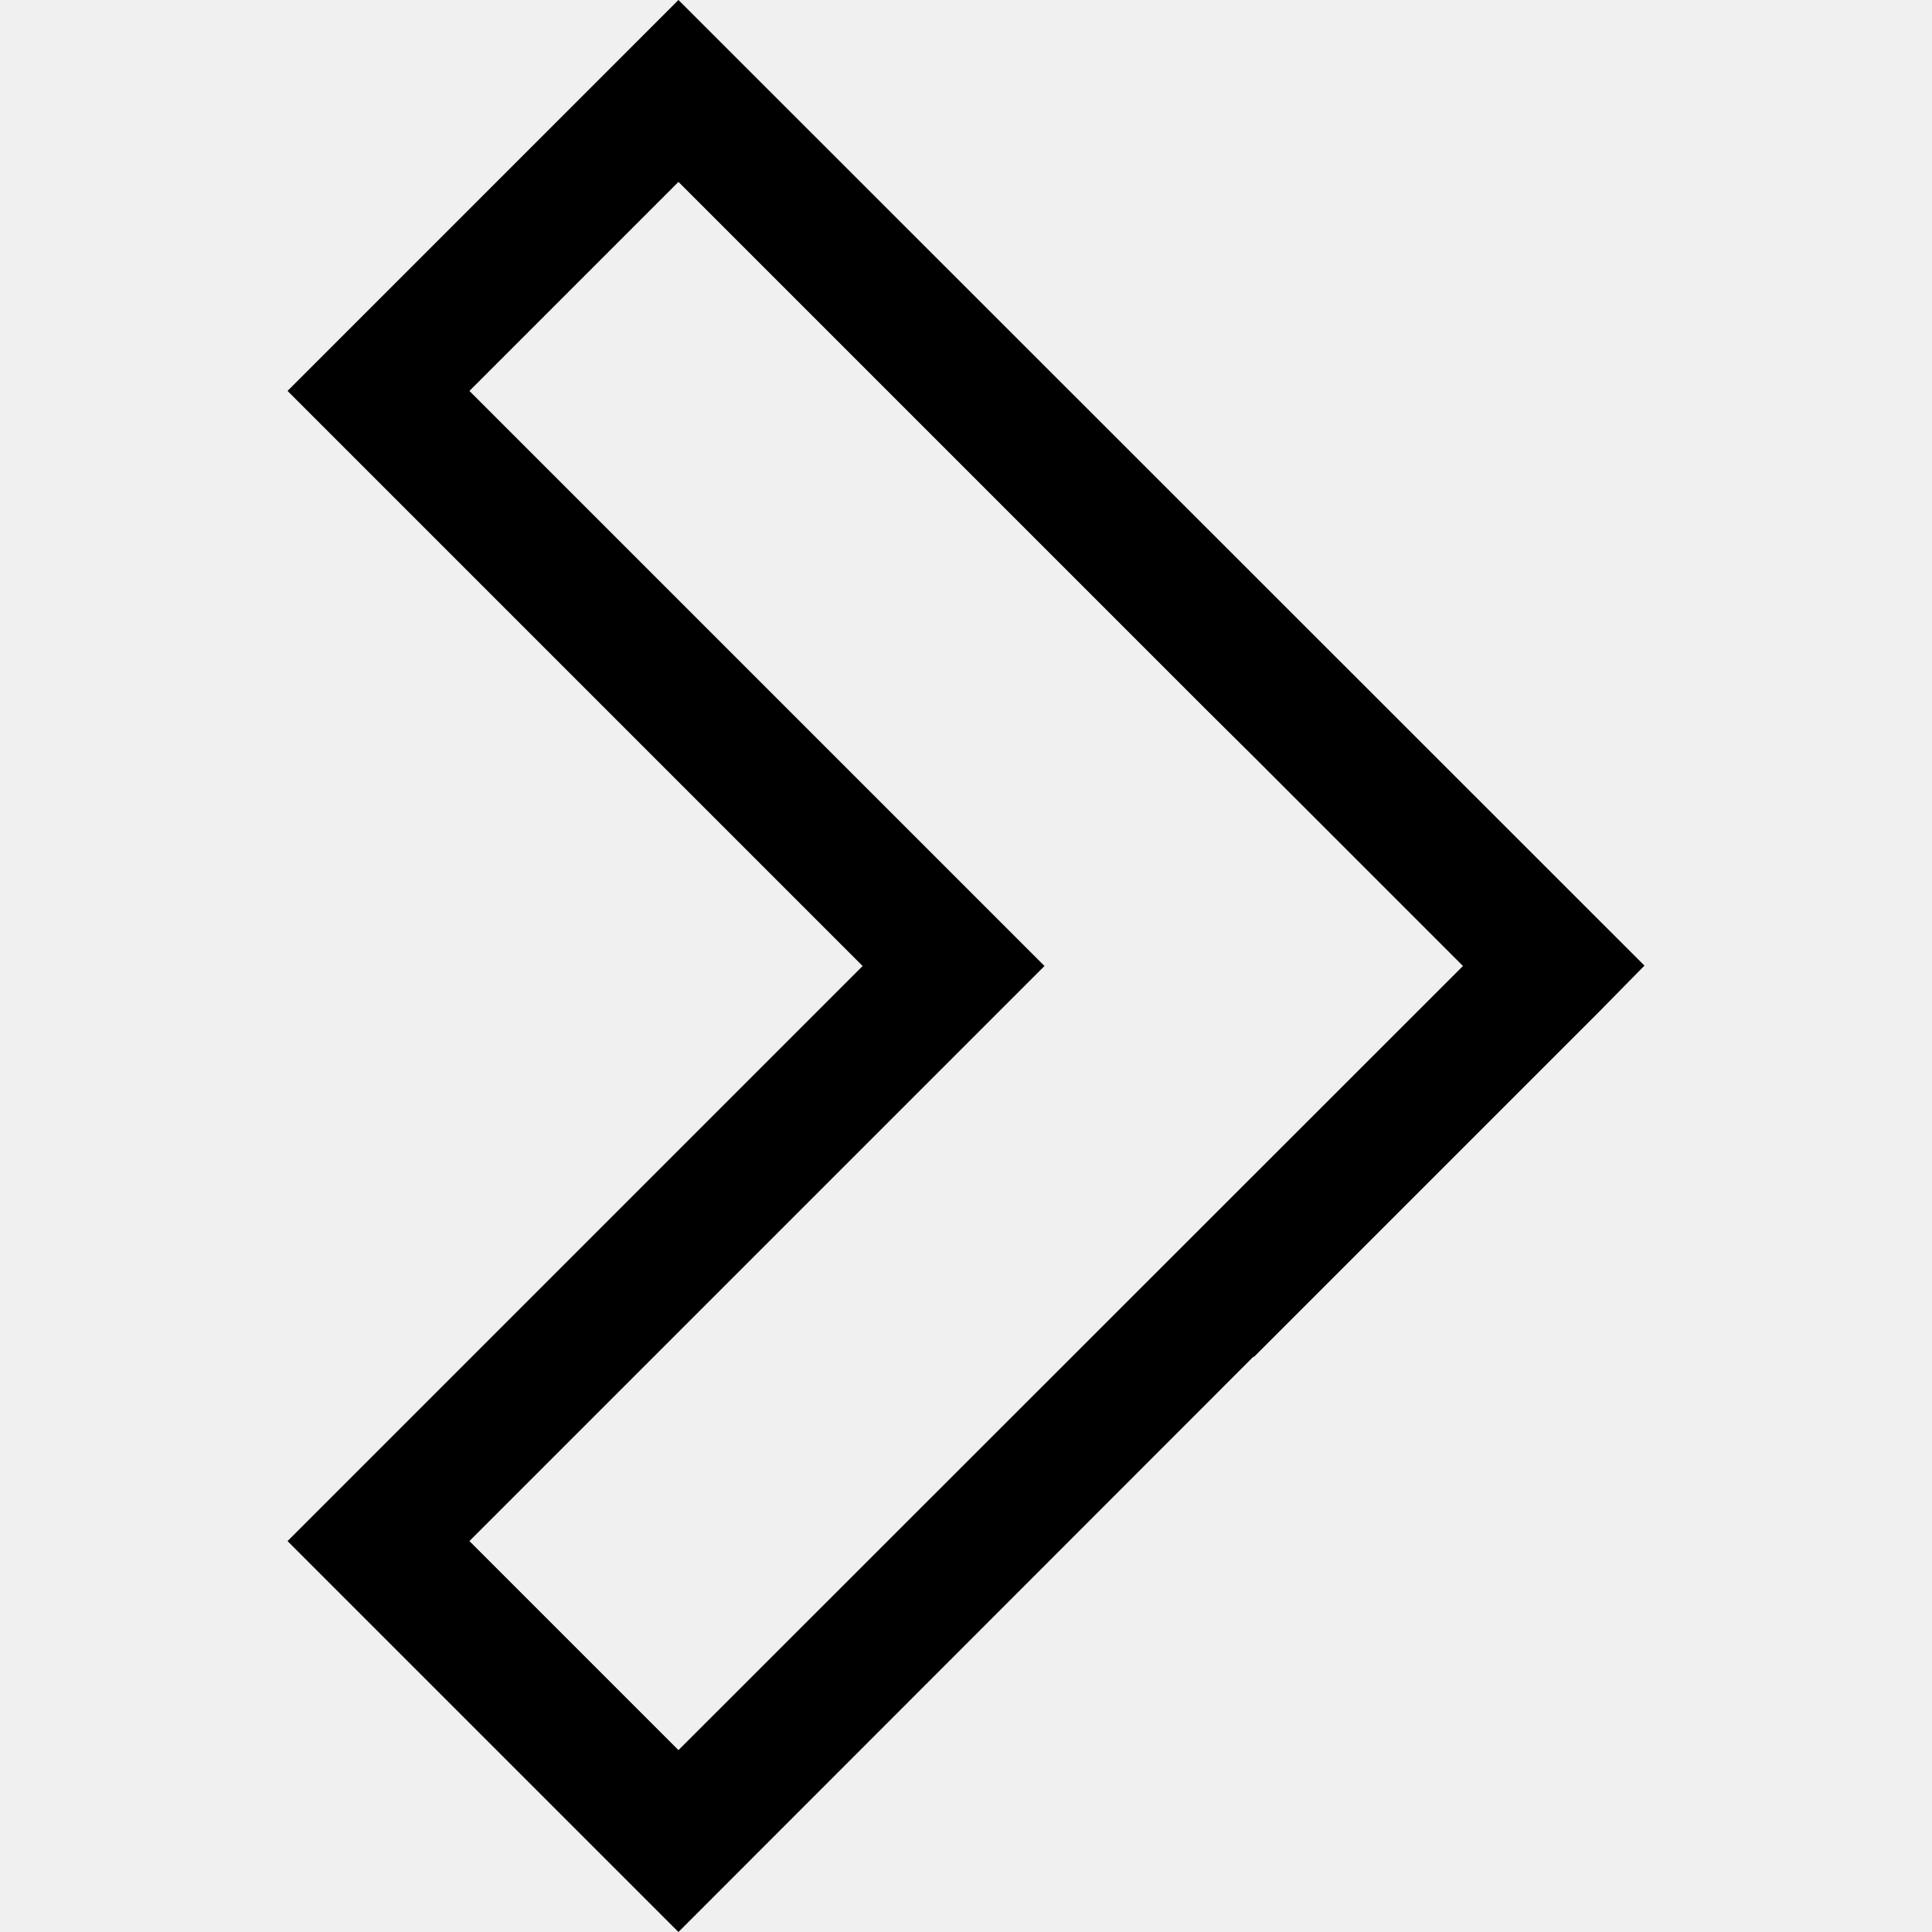
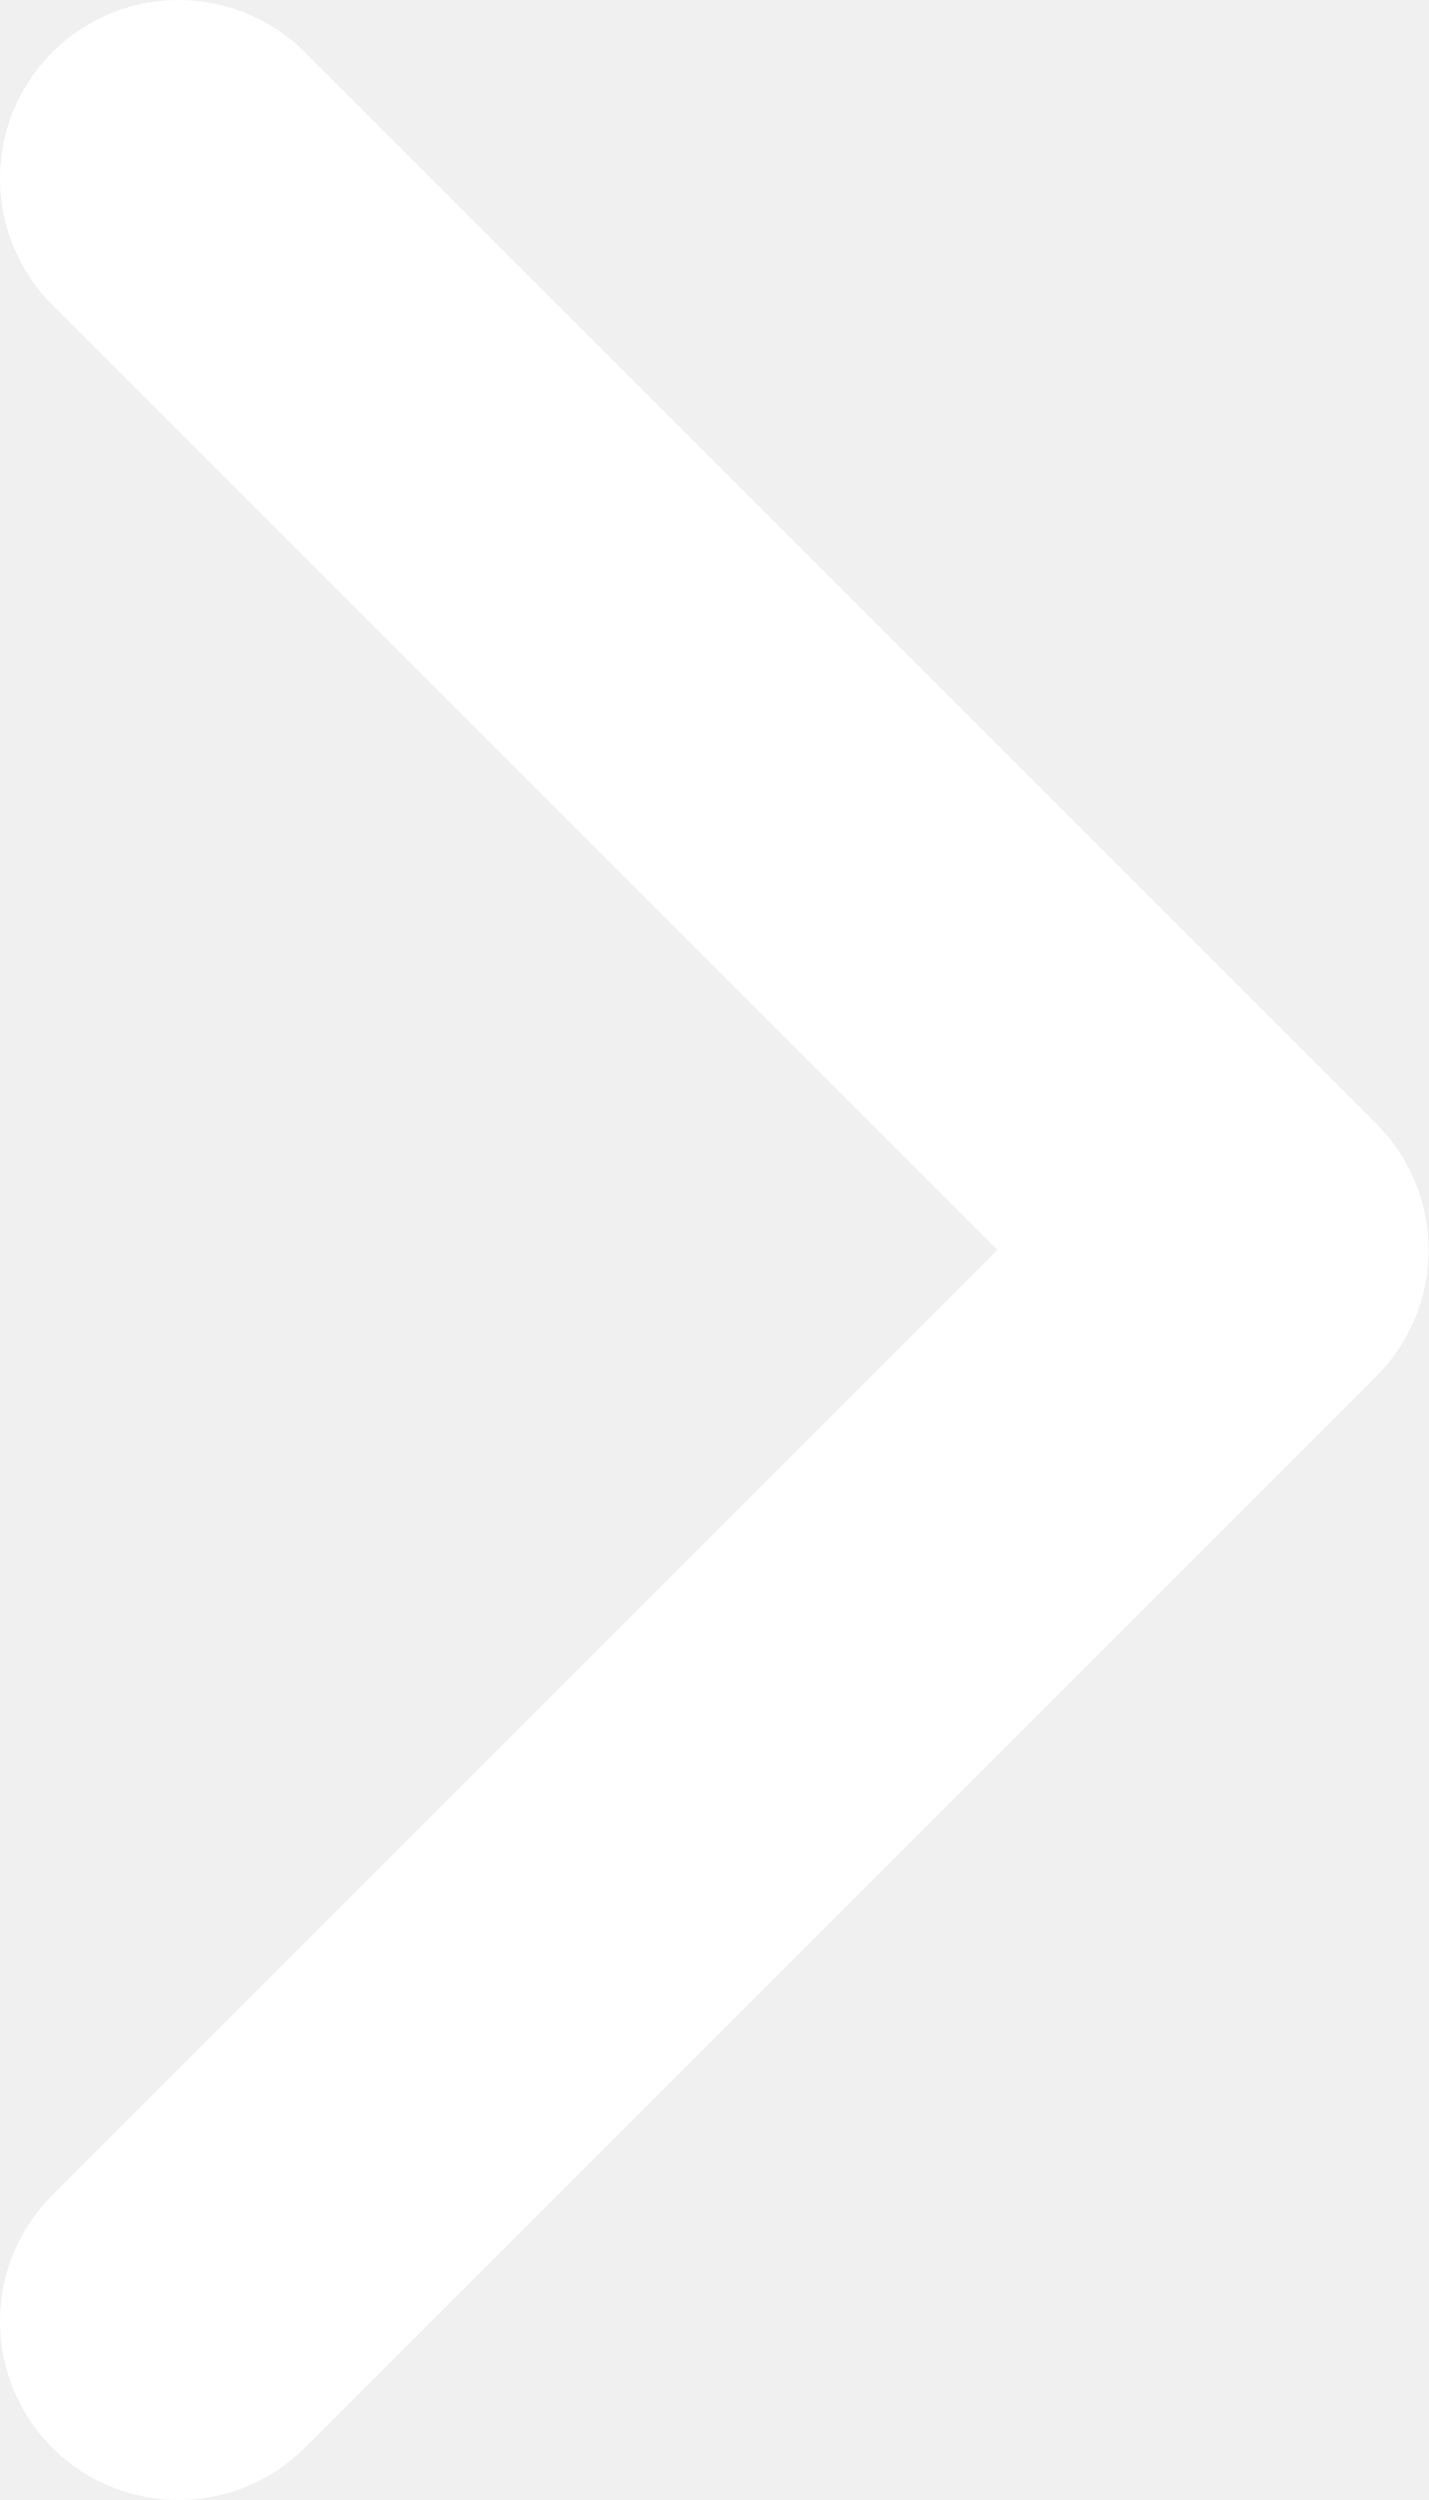
- <svg xmlns="http://www.w3.org/2000/svg" version="1.1" id="Layer_1" x="0px" y="0px" viewBox="0 0 512 512" style="enable-background:new 0 0 512 512;" xml:space="preserve">
-   <g>
-     <path d="M179.8,512L76.2,408.4L228.6,256L76.2,103.6L179.8,0l256,255.9l-12,12.2l-91.5,91.5l-0.1-0.1L179.8,512z M124.4,408.4   l55.4,55.4L387.7,256l-55.5-55.5l-12-11.9L179.8,48.2l-55.4,55.4L276.8,256L124.4,408.4z" />
-   </g>
+ <svg xmlns="http://www.w3.org/2000/svg" width="8" height="14" viewBox="0 0 8 14" fill="none">
+   <path d="M1 13L7 7L1 1" stroke="white" stroke-width="2" stroke-linecap="round" stroke-linejoin="round" />
</svg>
